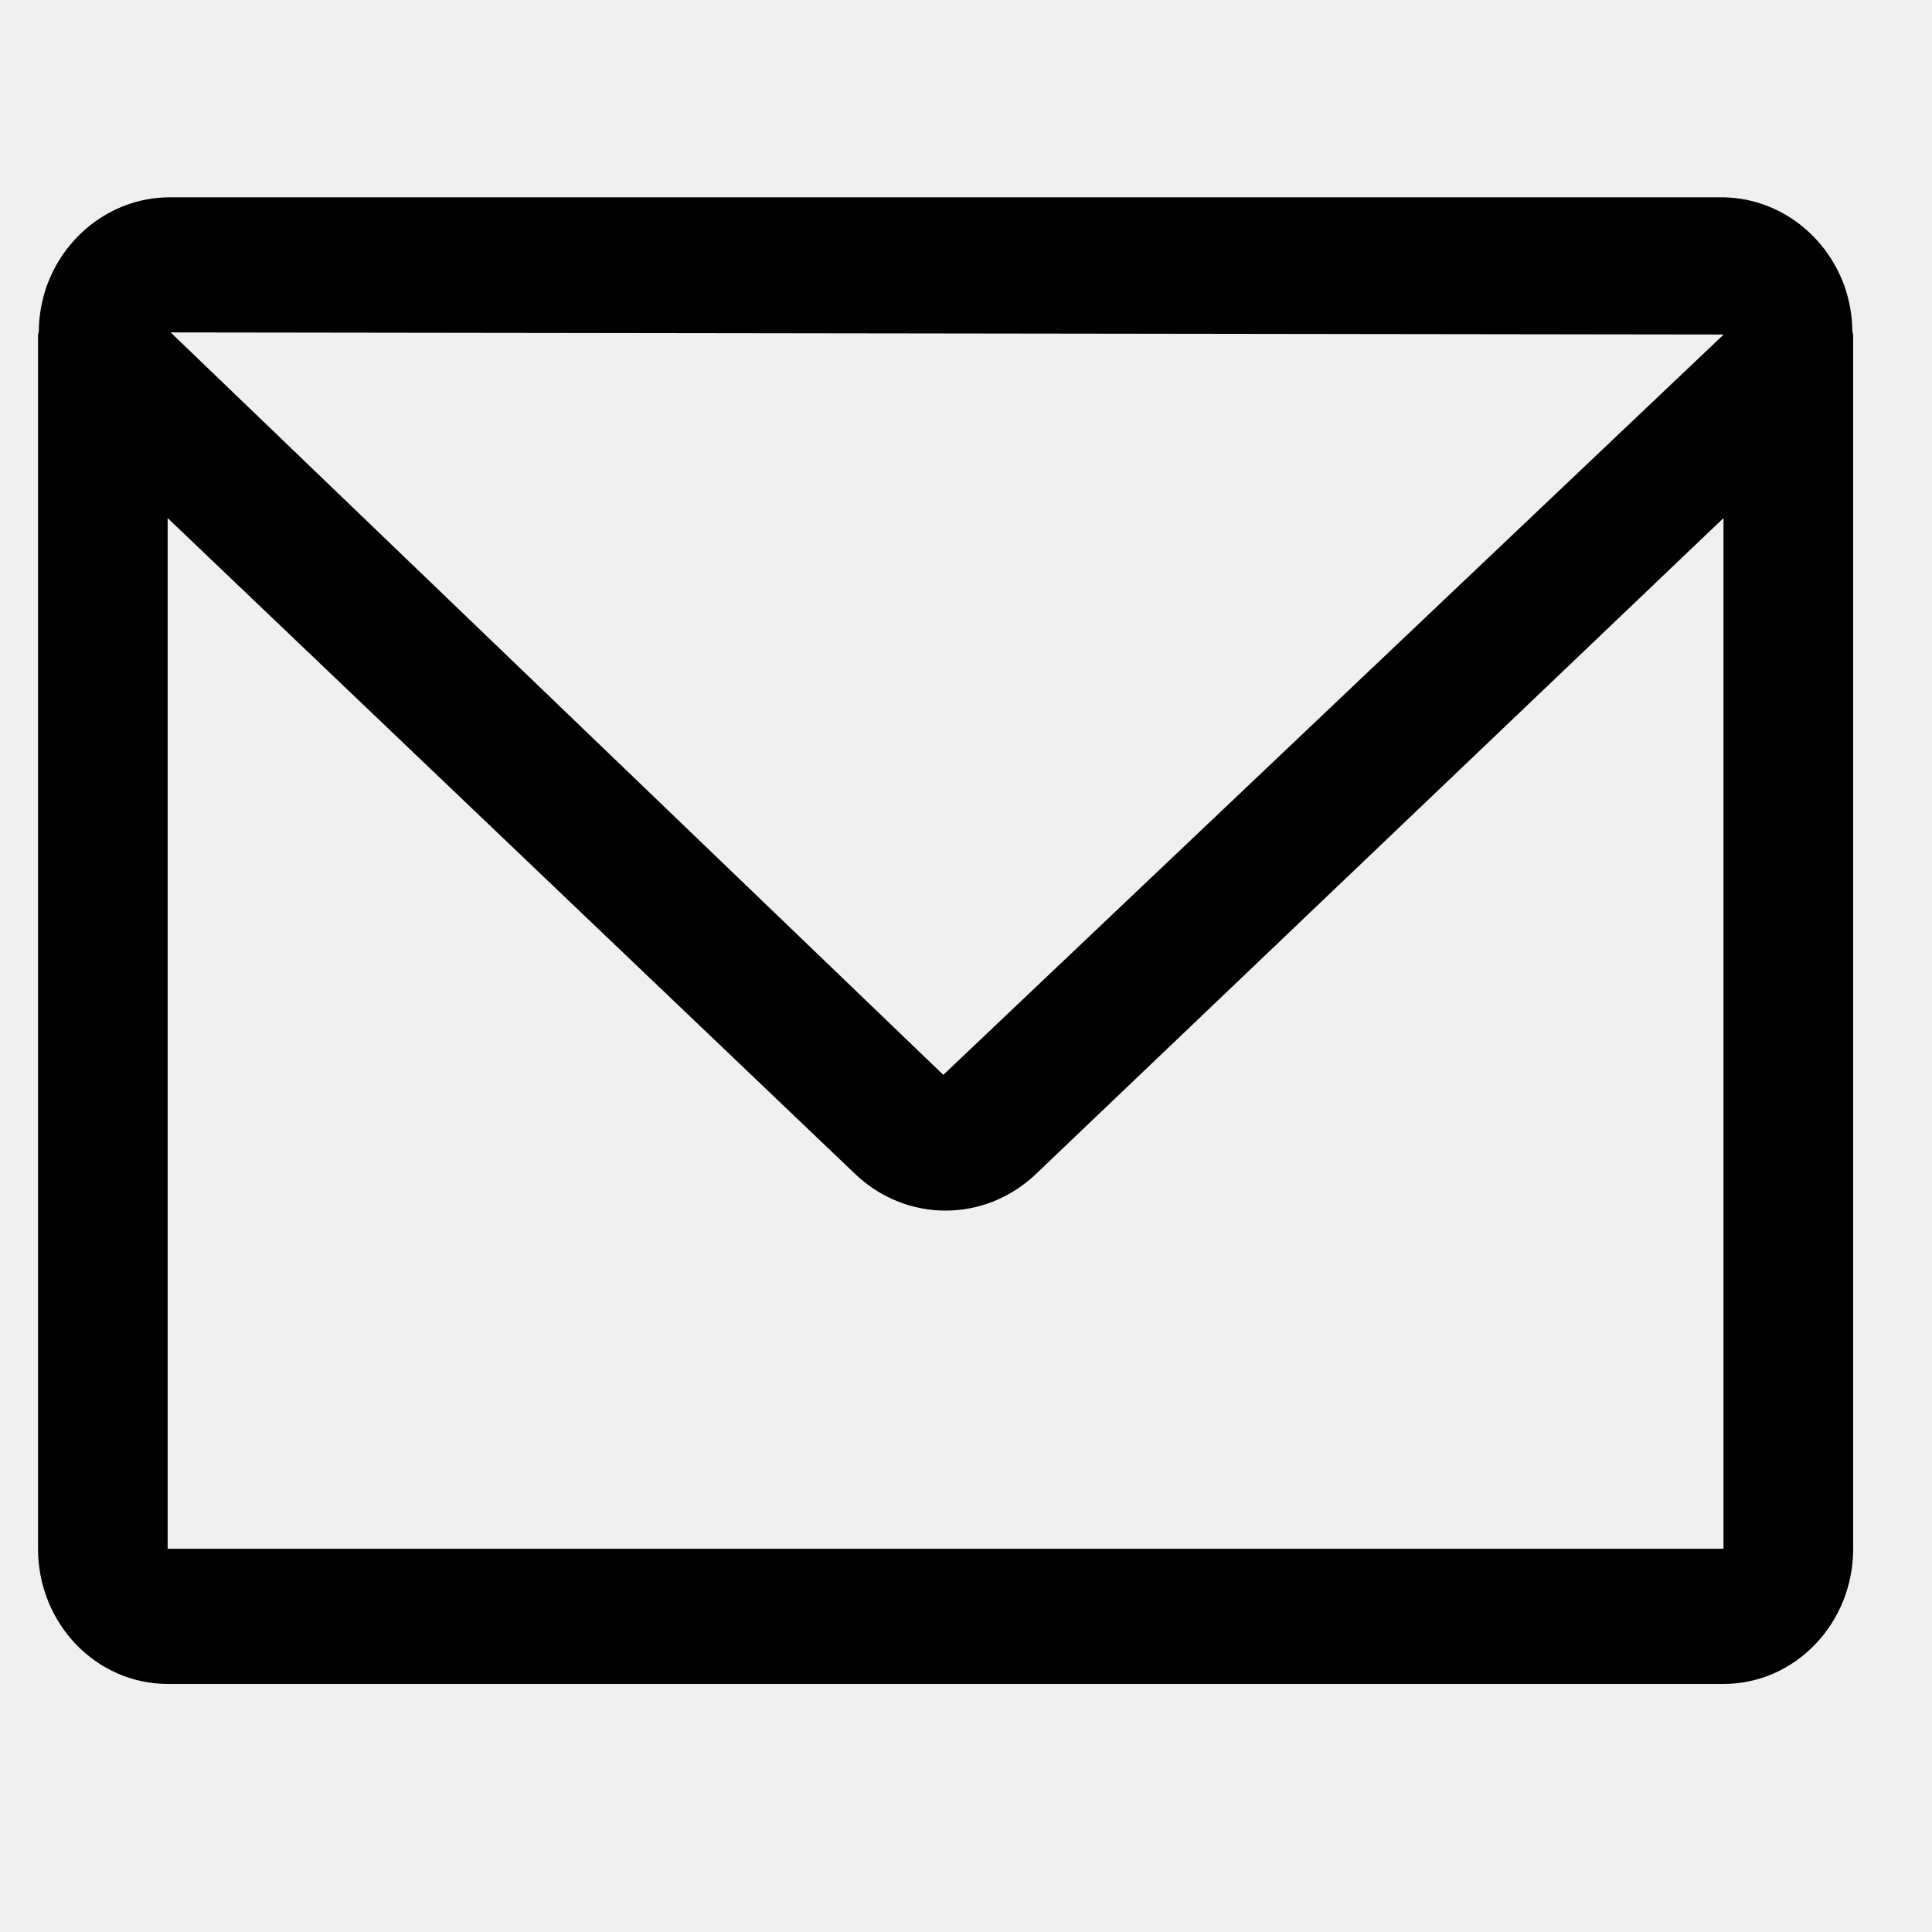
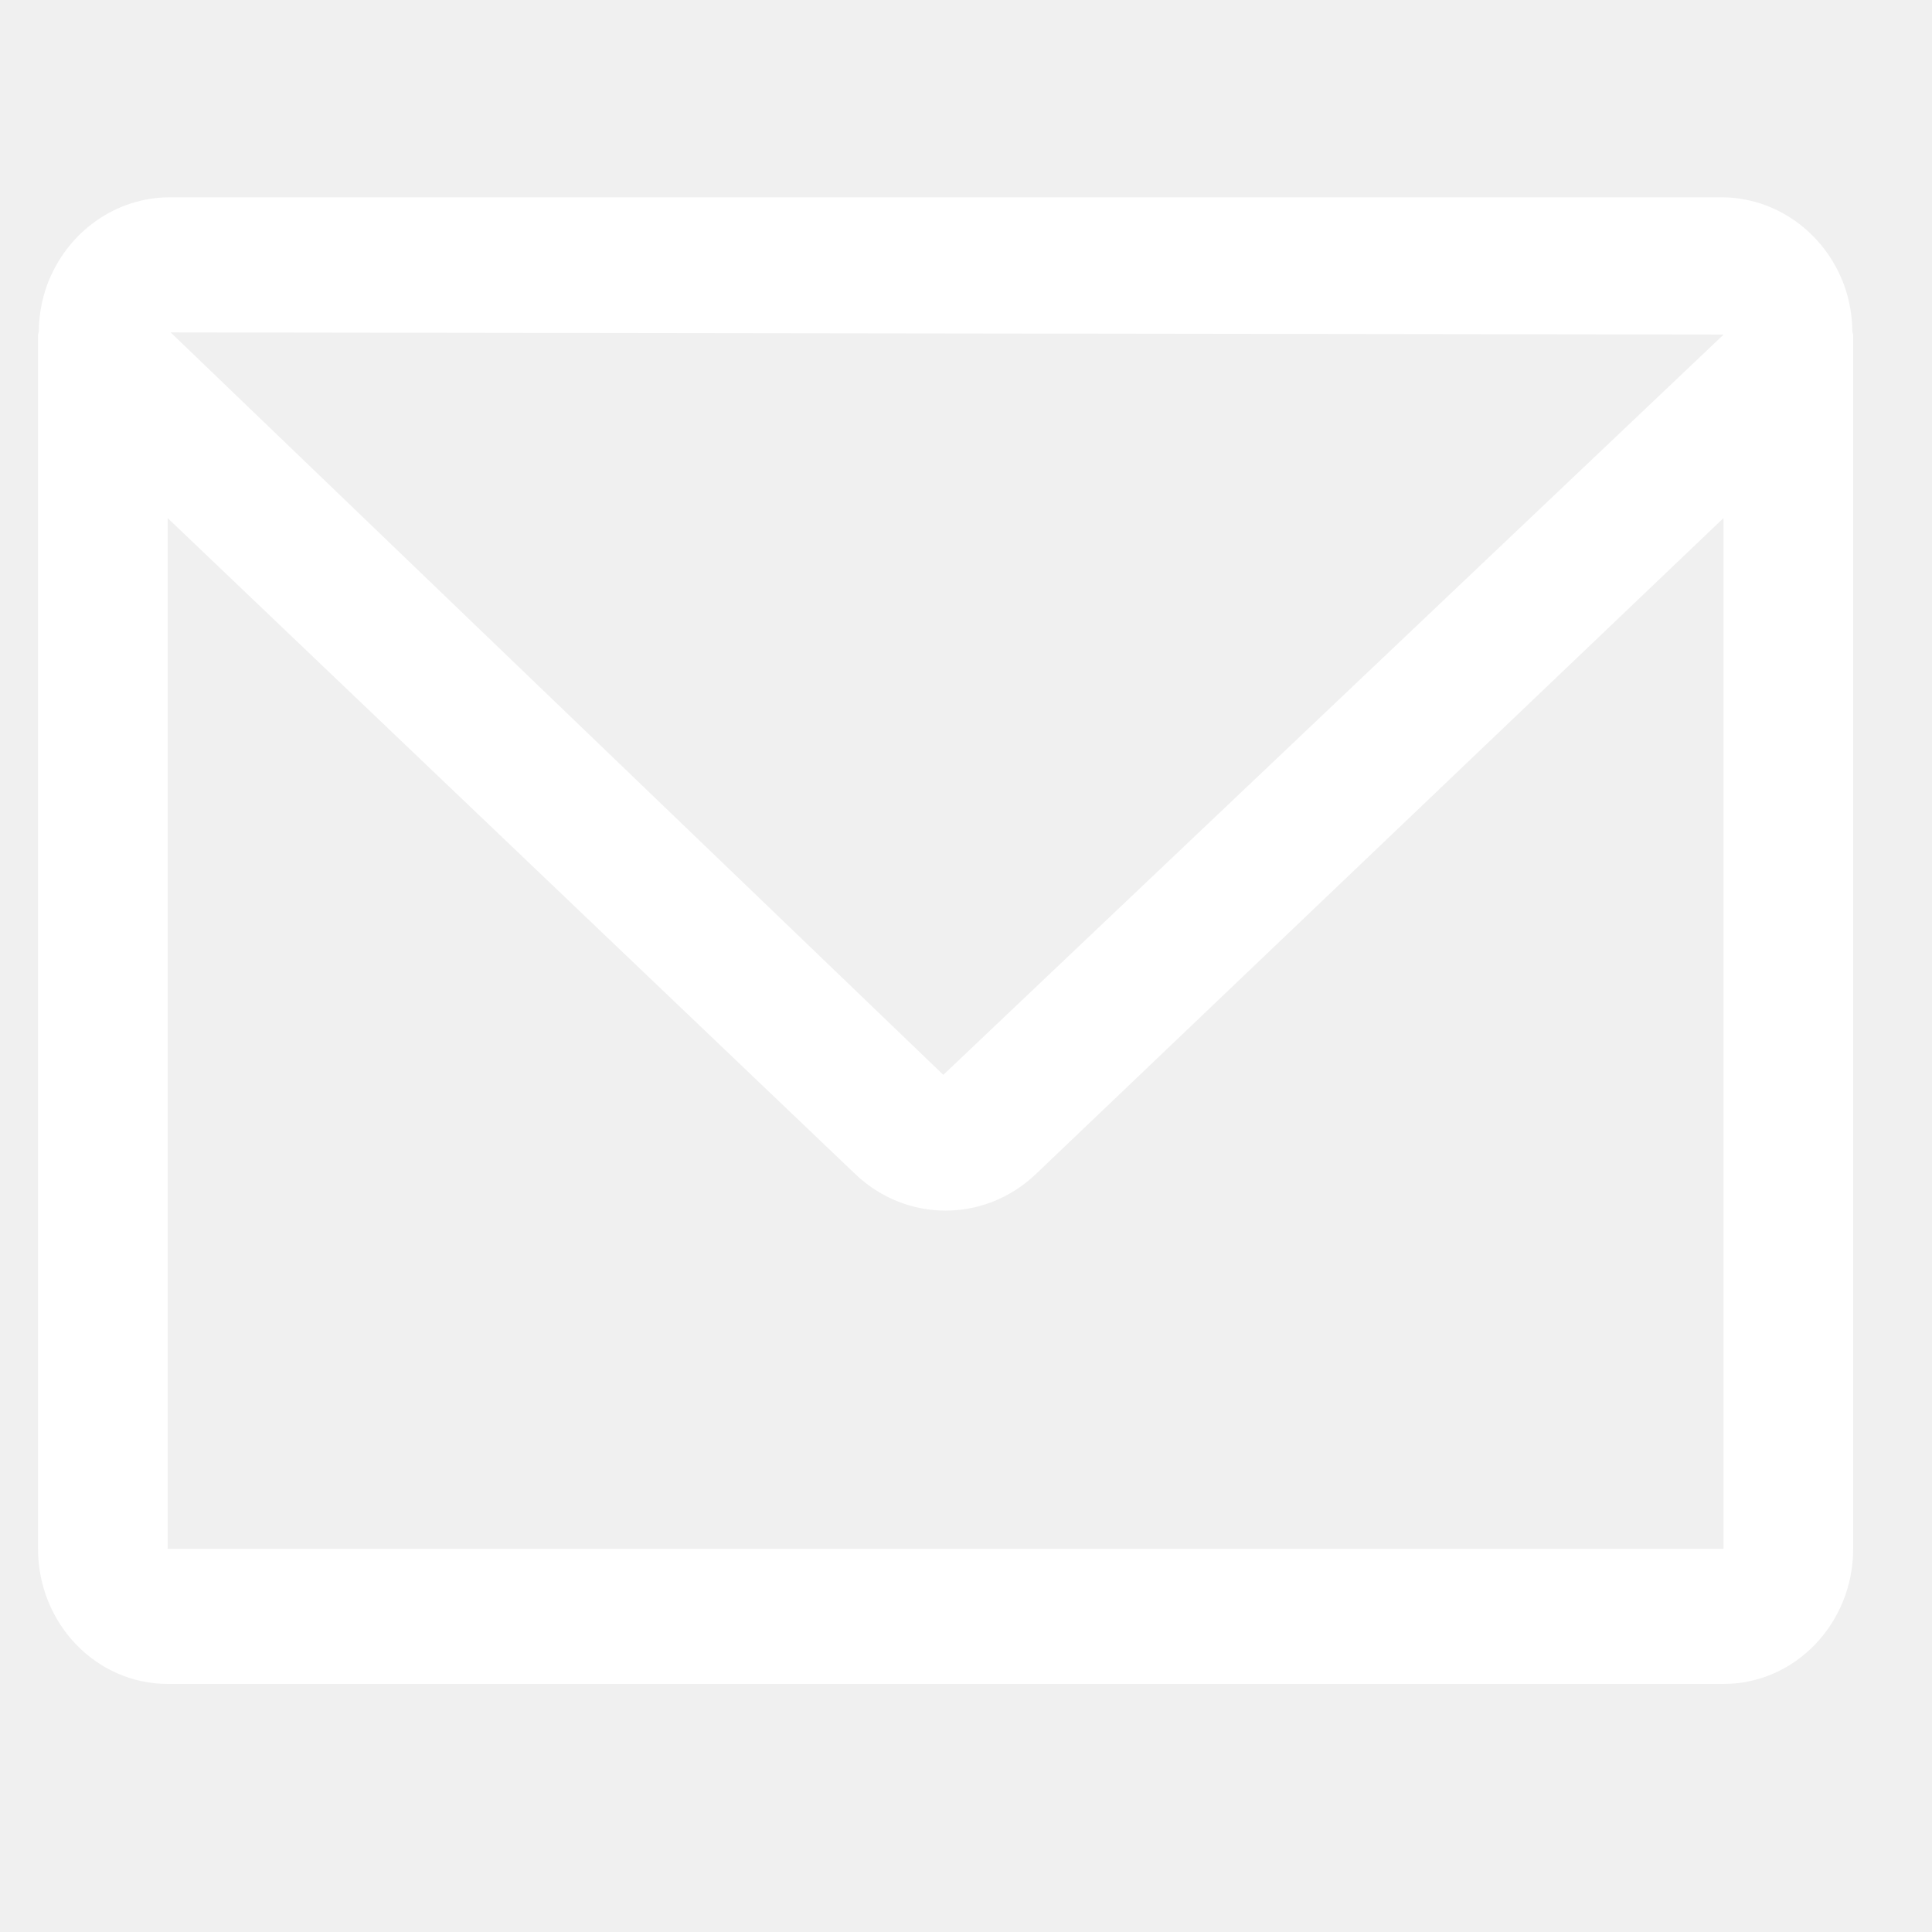
- <svg xmlns="http://www.w3.org/2000/svg" width="700pt" height="700pt" version="1.1" viewBox="0 0 700 700">
+ <svg xmlns="http://www.w3.org/2000/svg" width="700pt" height="700pt" version="1.1" viewBox="0 0 700 700" fill="white">
  <defs>
    <symbol id="t" overflow="visible">
      <path d="m18.766-1.125c-0.969 0.5-1.98 0.875-3.031 1.125-1.043 0.258-2.137 0.391-3.281 0.391-3.398 0-6.09-0.945-8.078-2.844-1.992-1.906-2.984-4.484-2.984-7.734 0-3.258 0.992-5.836 2.984-7.734 1.988-1.906 4.68-2.859 8.078-2.859 1.145 0 2.238 0.133 3.281 0.391 1.051 0.25 2.062 0.625 3.031 1.125v4.219c-0.98-0.656-1.945-1.141-2.891-1.453-0.949-0.312-1.949-0.469-3-0.469-1.875 0-3.352 0.605-4.422 1.812-1.074 1.199-1.609 2.856-1.609 4.969 0 2.106 0.535 3.762 1.609 4.969 1.07 1.199 2.547 1.797 4.422 1.797 1.051 0 2.051-0.148 3-0.453 0.945-0.312 1.91-0.801 2.891-1.469z" />
    </symbol>
    <symbol id="b" overflow="visible">
      <path d="m13.734-11.141c-0.438-0.195-0.871-0.344-1.297-0.438-0.418-0.102-0.84-0.156-1.266-0.156-1.262 0-2.231 0.406-2.906 1.219-0.68 0.805-1.016 1.953-1.016 3.453v7.062h-4.891v-15.312h4.891v2.516c0.625-1 1.344-1.727 2.156-2.188 0.82-0.469 1.801-0.703 2.938-0.703 0.164 0 0.344 0.012 0.531 0.031 0.195 0.012 0.477 0.039 0.844 0.078z" />
    </symbol>
    <symbol id="a" overflow="visible">
      <path d="m17.641-7.703v1.406h-11.453c0.125 1.148 0.539 2.008 1.25 2.578 0.707 0.574 1.703 0.859 2.984 0.859 1.031 0 2.082-0.148 3.156-0.453 1.082-0.312 2.191-0.773 3.328-1.391v3.766c-1.156 0.438-2.312 0.766-3.469 0.984-1.156 0.227-2.312 0.344-3.469 0.344-2.773 0-4.93-0.703-6.469-2.109-1.531-1.406-2.297-3.379-2.297-5.922 0-2.5 0.754-4.461 2.266-5.891 1.508-1.438 3.582-2.156 6.219-2.156 2.406 0 4.332 0.73 5.781 2.188 1.445 1.449 2.172 3.383 2.172 5.797zm-5.031-1.625c0-0.926-0.273-1.672-0.812-2.234-0.543-0.57-1.25-0.859-2.125-0.859-0.949 0-1.719 0.266-2.312 0.797s-0.965 1.297-1.109 2.297z" />
    </symbol>
    <symbol id="e" overflow="visible">
      <path d="m9.219-6.891c-1.023 0-1.793 0.172-2.312 0.516-0.512 0.344-0.766 0.855-0.766 1.531 0 0.625 0.207 1.117 0.625 1.469 0.414 0.344 0.988 0.516 1.719 0.516 0.926 0 1.703-0.328 2.328-0.984 0.633-0.664 0.953-1.492 0.953-2.484v-0.562zm7.469-1.844v8.734h-4.922v-2.266c-0.656 0.93-1.398 1.605-2.219 2.031-0.824 0.414-1.824 0.625-3 0.625-1.586 0-2.871-0.457-3.859-1.375-0.992-0.926-1.484-2.129-1.484-3.609 0-1.789 0.613-3.102 1.844-3.938 1.238-0.844 3.18-1.266 5.828-1.266h2.891v-0.391c0-0.77-0.309-1.332-0.922-1.688-0.617-0.363-1.57-0.547-2.859-0.547-1.055 0-2.031 0.105-2.938 0.312-0.898 0.211-1.73 0.523-2.5 0.938v-3.734c1.039-0.25 2.086-0.441 3.141-0.578 1.062-0.133 2.125-0.203 3.188-0.203 2.758 0 4.75 0.547 5.969 1.641 1.227 1.086 1.844 2.856 1.844 5.312z" />
    </symbol>
    <symbol id="c" overflow="visible">
      <path d="m7.703-19.656v4.344h5.047v3.5h-5.047v6.5c0 0.711 0.141 1.188 0.422 1.438s0.836 0.375 1.672 0.375h2.516v3.5h-4.188c-1.938 0-3.312-0.398-4.125-1.203-0.805-0.812-1.203-2.18-1.203-4.109v-6.5h-2.422v-3.5h2.422v-4.344z" />
    </symbol>
    <symbol id="i" overflow="visible">
      <path d="m12.766-13.078v-8.203h4.922v21.281h-4.922v-2.219c-0.668 0.906-1.406 1.57-2.219 1.984s-1.758 0.625-2.828 0.625c-1.887 0-3.434-0.75-4.641-2.25-1.211-1.5-1.812-3.426-1.812-5.781 0-2.363 0.602-4.297 1.812-5.797 1.207-1.5 2.754-2.25 4.641-2.25 1.062 0 2 0.215 2.812 0.641 0.82 0.43 1.566 1.086 2.234 1.969zm-3.219 9.922c1.039 0 1.836-0.379 2.391-1.141 0.551-0.77 0.828-1.883 0.828-3.344 0-1.457-0.277-2.566-0.828-3.328-0.555-0.77-1.352-1.156-2.391-1.156-1.043 0-1.84 0.387-2.391 1.156-0.555 0.762-0.828 1.871-0.828 3.328 0 1.461 0.273 2.574 0.828 3.344 0.551 0.762 1.348 1.141 2.391 1.141z" />
    </symbol>
    <symbol id="h" overflow="visible">
      <path d="m10.5-3.156c1.051 0 1.852-0.379 2.406-1.141 0.551-0.77 0.828-1.883 0.828-3.344 0-1.457-0.277-2.566-0.828-3.328-0.555-0.77-1.355-1.156-2.406-1.156-1.055 0-1.859 0.387-2.422 1.156-0.555 0.773-0.828 1.883-0.828 3.328 0 1.449 0.273 2.559 0.828 3.328 0.562 0.773 1.367 1.156 2.422 1.156zm-3.25-9.922c0.676-0.883 1.422-1.539 2.234-1.969 0.82-0.426 1.766-0.641 2.828-0.641 1.895 0 3.445 0.75 4.656 2.25 1.207 1.5 1.812 3.434 1.812 5.797 0 2.356-0.605 4.281-1.812 5.781-1.211 1.5-2.762 2.25-4.656 2.25-1.062 0-2.008-0.211-2.828-0.625-0.812-0.426-1.559-1.086-2.234-1.984v2.219h-4.891v-21.281h4.891z" />
    </symbol>
    <symbol id="g" overflow="visible">
      <path d="m0.344-15.312h4.891l4.125 10.391 3.5-10.391h4.891l-6.438 16.766c-0.648 1.695-1.402 2.883-2.266 3.562-0.867 0.688-2 1.031-3.406 1.031h-2.844v-3.219h1.531c0.832 0 1.438-0.137 1.812-0.406 0.383-0.262 0.68-0.73 0.891-1.406l0.141-0.422z" />
    </symbol>
    <symbol id="f" overflow="visible">
      <path d="m2.359-21.281h4.891v11.594l5.625-5.625h5.688l-7.469 7.031 8.062 8.281h-5.938l-5.969-6.391v6.391h-4.891z" />
    </symbol>
    <symbol id="s" overflow="visible">
      <path d="m2.359-21.281h4.891v21.281h-4.891z" />
    </symbol>
    <symbol id="r" overflow="visible">
      <path d="m12.422-21.281v3.219h-2.703c-0.688 0-1.172 0.125-1.453 0.375-0.273 0.25-0.406 0.688-0.406 1.312v1.062h4.188v3.5h-4.188v11.812h-4.891v-11.812h-2.438v-3.5h2.438v-1.062c0-1.664 0.461-2.898 1.391-3.703 0.926-0.801 2.367-1.203 4.328-1.203z" />
    </symbol>
    <symbol id="d" overflow="visible">
      <path d="m9.641-12.188c-1.086 0-1.914 0.391-2.484 1.172-0.574 0.781-0.859 1.906-0.859 3.375s0.285 2.594 0.859 3.375c0.57 0.773 1.398 1.156 2.484 1.156 1.062 0 1.875-0.383 2.438-1.156 0.57-0.781 0.859-1.906 0.859-3.375s-0.289-2.594-0.859-3.375c-0.562-0.781-1.375-1.172-2.438-1.172zm0-3.5c2.633 0 4.691 0.715 6.172 2.141 1.477 1.418 2.219 3.387 2.219 5.906 0 2.512-0.742 4.481-2.219 5.906-1.48 1.418-3.539 2.125-6.172 2.125-2.648 0-4.715-0.707-6.203-2.125-1.492-1.426-2.234-3.394-2.234-5.906 0-2.519 0.742-4.488 2.234-5.906 1.488-1.426 3.555-2.141 6.203-2.141z" />
    </symbol>
    <symbol id="q" overflow="visible">
      <path d="m16.547-12.766c0.613-0.945 1.348-1.672 2.203-2.172 0.852-0.5 1.789-0.75 2.812-0.75 1.758 0 3.098 0.547 4.016 1.641 0.926 1.086 1.391 2.656 1.391 4.719v9.328h-4.922v-7.984-0.359c0.008-0.133 0.016-0.32 0.016-0.562 0-1.082-0.164-1.863-0.484-2.344-0.312-0.488-0.824-0.734-1.531-0.734-0.93 0-1.648 0.387-2.156 1.156-0.512 0.762-0.773 1.867-0.781 3.312v7.516h-4.922v-7.984c0-1.695-0.148-2.785-0.438-3.266-0.293-0.488-0.812-0.734-1.562-0.734-0.938 0-1.664 0.387-2.172 1.156-0.512 0.762-0.766 1.859-0.766 3.297v7.531h-4.922v-15.312h4.922v2.234c0.602-0.863 1.289-1.516 2.062-1.953 0.781-0.438 1.641-0.656 2.578-0.656 1.062 0 2 0.258 2.812 0.766 0.812 0.512 1.426 1.23 1.844 2.156z" />
    </symbol>
    <symbol id="p" overflow="visible">
      <path d="m17.75-9.328v9.328h-4.922v-7.109c0-1.344-0.031-2.266-0.094-2.766s-0.168-0.867-0.312-1.109c-0.188-0.312-0.449-0.555-0.781-0.734-0.324-0.176-0.695-0.266-1.109-0.266-1.023 0-1.824 0.398-2.406 1.188-0.586 0.781-0.875 1.871-0.875 3.266v7.531h-4.891v-21.281h4.891v8.203c0.738-0.883 1.52-1.539 2.344-1.969 0.832-0.426 1.75-0.641 2.75-0.641 1.77 0 3.113 0.547 4.031 1.641 0.914 1.086 1.375 2.656 1.375 4.719z" />
    </symbol>
    <symbol id="o" overflow="visible">
      <path d="m2.578-20.406h5.875l7.422 14v-14h4.984v20.406h-5.875l-7.422-14v14h-4.984z" />
    </symbol>
    <symbol id="n" overflow="visible">
      <path d="m2.188-5.969v-9.344h4.922v1.531c0 0.836-0.008 1.875-0.016 3.125-0.012 1.25-0.016 2.086-0.016 2.5 0 1.242 0.031 2.133 0.094 2.672 0.07 0.543 0.18 0.934 0.328 1.172 0.207 0.324 0.473 0.574 0.797 0.75 0.32 0.168 0.691 0.25 1.109 0.25 1.02 0 1.82-0.391 2.406-1.172 0.582-0.781 0.875-1.867 0.875-3.266v-7.562h4.891v15.312h-4.891v-2.219c-0.742 0.898-1.523 1.559-2.344 1.984-0.824 0.414-1.734 0.625-2.734 0.625-1.762 0-3.106-0.539-4.031-1.625-0.93-1.082-1.391-2.66-1.391-4.734z" />
    </symbol>
    <symbol id="m" overflow="visible">
      <path d="m17.75-9.328v9.328h-4.922v-7.141c0-1.32-0.031-2.234-0.094-2.734s-0.168-0.867-0.312-1.109c-0.188-0.312-0.449-0.555-0.781-0.734-0.324-0.176-0.695-0.266-1.109-0.266-1.023 0-1.824 0.398-2.406 1.188-0.586 0.781-0.875 1.871-0.875 3.266v7.531h-4.891v-15.312h4.891v2.234c0.738-0.883 1.52-1.539 2.344-1.969 0.832-0.426 1.75-0.641 2.75-0.641 1.77 0 3.113 0.547 4.031 1.641 0.914 1.086 1.375 2.656 1.375 4.719z" />
    </symbol>
    <symbol id="l" overflow="visible">
      <path d="m2.578-20.406h8.734c2.594 0 4.582 0.578 5.969 1.734 1.395 1.148 2.094 2.789 2.094 4.922 0 2.137-0.699 3.781-2.094 4.938-1.387 1.156-3.375 1.734-5.969 1.734h-3.484v7.078h-5.25zm5.25 3.812v5.703h2.922c1.02 0 1.805-0.25 2.359-0.75 0.562-0.5 0.844-1.203 0.844-2.109 0-0.914-0.281-1.617-0.844-2.109-0.555-0.488-1.34-0.734-2.359-0.734z" />
    </symbol>
    <symbol id="k" overflow="visible">
      <path d="m2.359-15.312h4.891v15.031c0 2.051-0.496 3.617-1.484 4.703-0.98 1.082-2.406 1.625-4.281 1.625h-2.422v-3.219h0.859c0.926 0 1.562-0.211 1.906-0.625 0.352-0.418 0.531-1.246 0.531-2.484zm0-5.969h4.891v4h-4.891z" />
    </symbol>
    <symbol id="j" overflow="visible">
      <path d="m14.719-14.828v3.984c-0.656-0.457-1.324-0.797-2-1.016-0.668-0.219-1.359-0.328-2.078-0.328-1.367 0-2.434 0.402-3.203 1.203-0.762 0.793-1.141 1.906-1.141 3.344 0 1.43 0.379 2.543 1.141 3.344 0.77 0.793 1.836 1.188 3.203 1.188 0.758 0 1.484-0.109 2.172-0.328 0.688-0.227 1.32-0.566 1.906-1.016v4c-0.762 0.281-1.539 0.488-2.328 0.625-0.781 0.145-1.574 0.219-2.375 0.219-2.762 0-4.922-0.707-6.484-2.125-1.555-1.414-2.328-3.383-2.328-5.906 0-2.531 0.773-4.504 2.328-5.922 1.562-1.414 3.723-2.125 6.484-2.125 0.801 0 1.594 0.074 2.375 0.219 0.781 0.137 1.555 0.352 2.328 0.641z" />
    </symbol>
  </defs>
  <g>
    <path d="M 671.146 119.965 C 671.087 114.28 670.076 108.644 668.165 103.315 C 661.03 84.032 643.2 71.364 623.376 71.484 L 61.831 71.49 C 42.006 71.368 24.175 84.036 17.042 103.321 C 15.125 108.653 14.113 114.299 14.06 119.995 C 14.06 120.509 13.779 120.948 13.779 121.463 L 13.779 561.157 C 13.779 588.2 34.811 610.12 60.752 610.12 L 624.464 610.12 C 650.408 610.12 671.438 588.199 671.438 561.157 L 671.438 121.437 C 671.438 120.928 671.181 120.484 671.157 119.968 L 671.146 119.965 Z M 624.454 561.158 L 60.741 561.158 L 60.741 187.709 L 310.065 425.567 C 328.535 442.978 356.656 442.978 375.127 425.567 L 624.451 187.709 L 624.454 561.158 Z M 624.149 121.554 L 341.779 389.442 L 61.824 120.443 L 624.446 121.2 C 624.446 121.205 624.446 121.326 624.141 121.548 L 624.149 121.554 Z" style="" />
  </g>
</svg>
